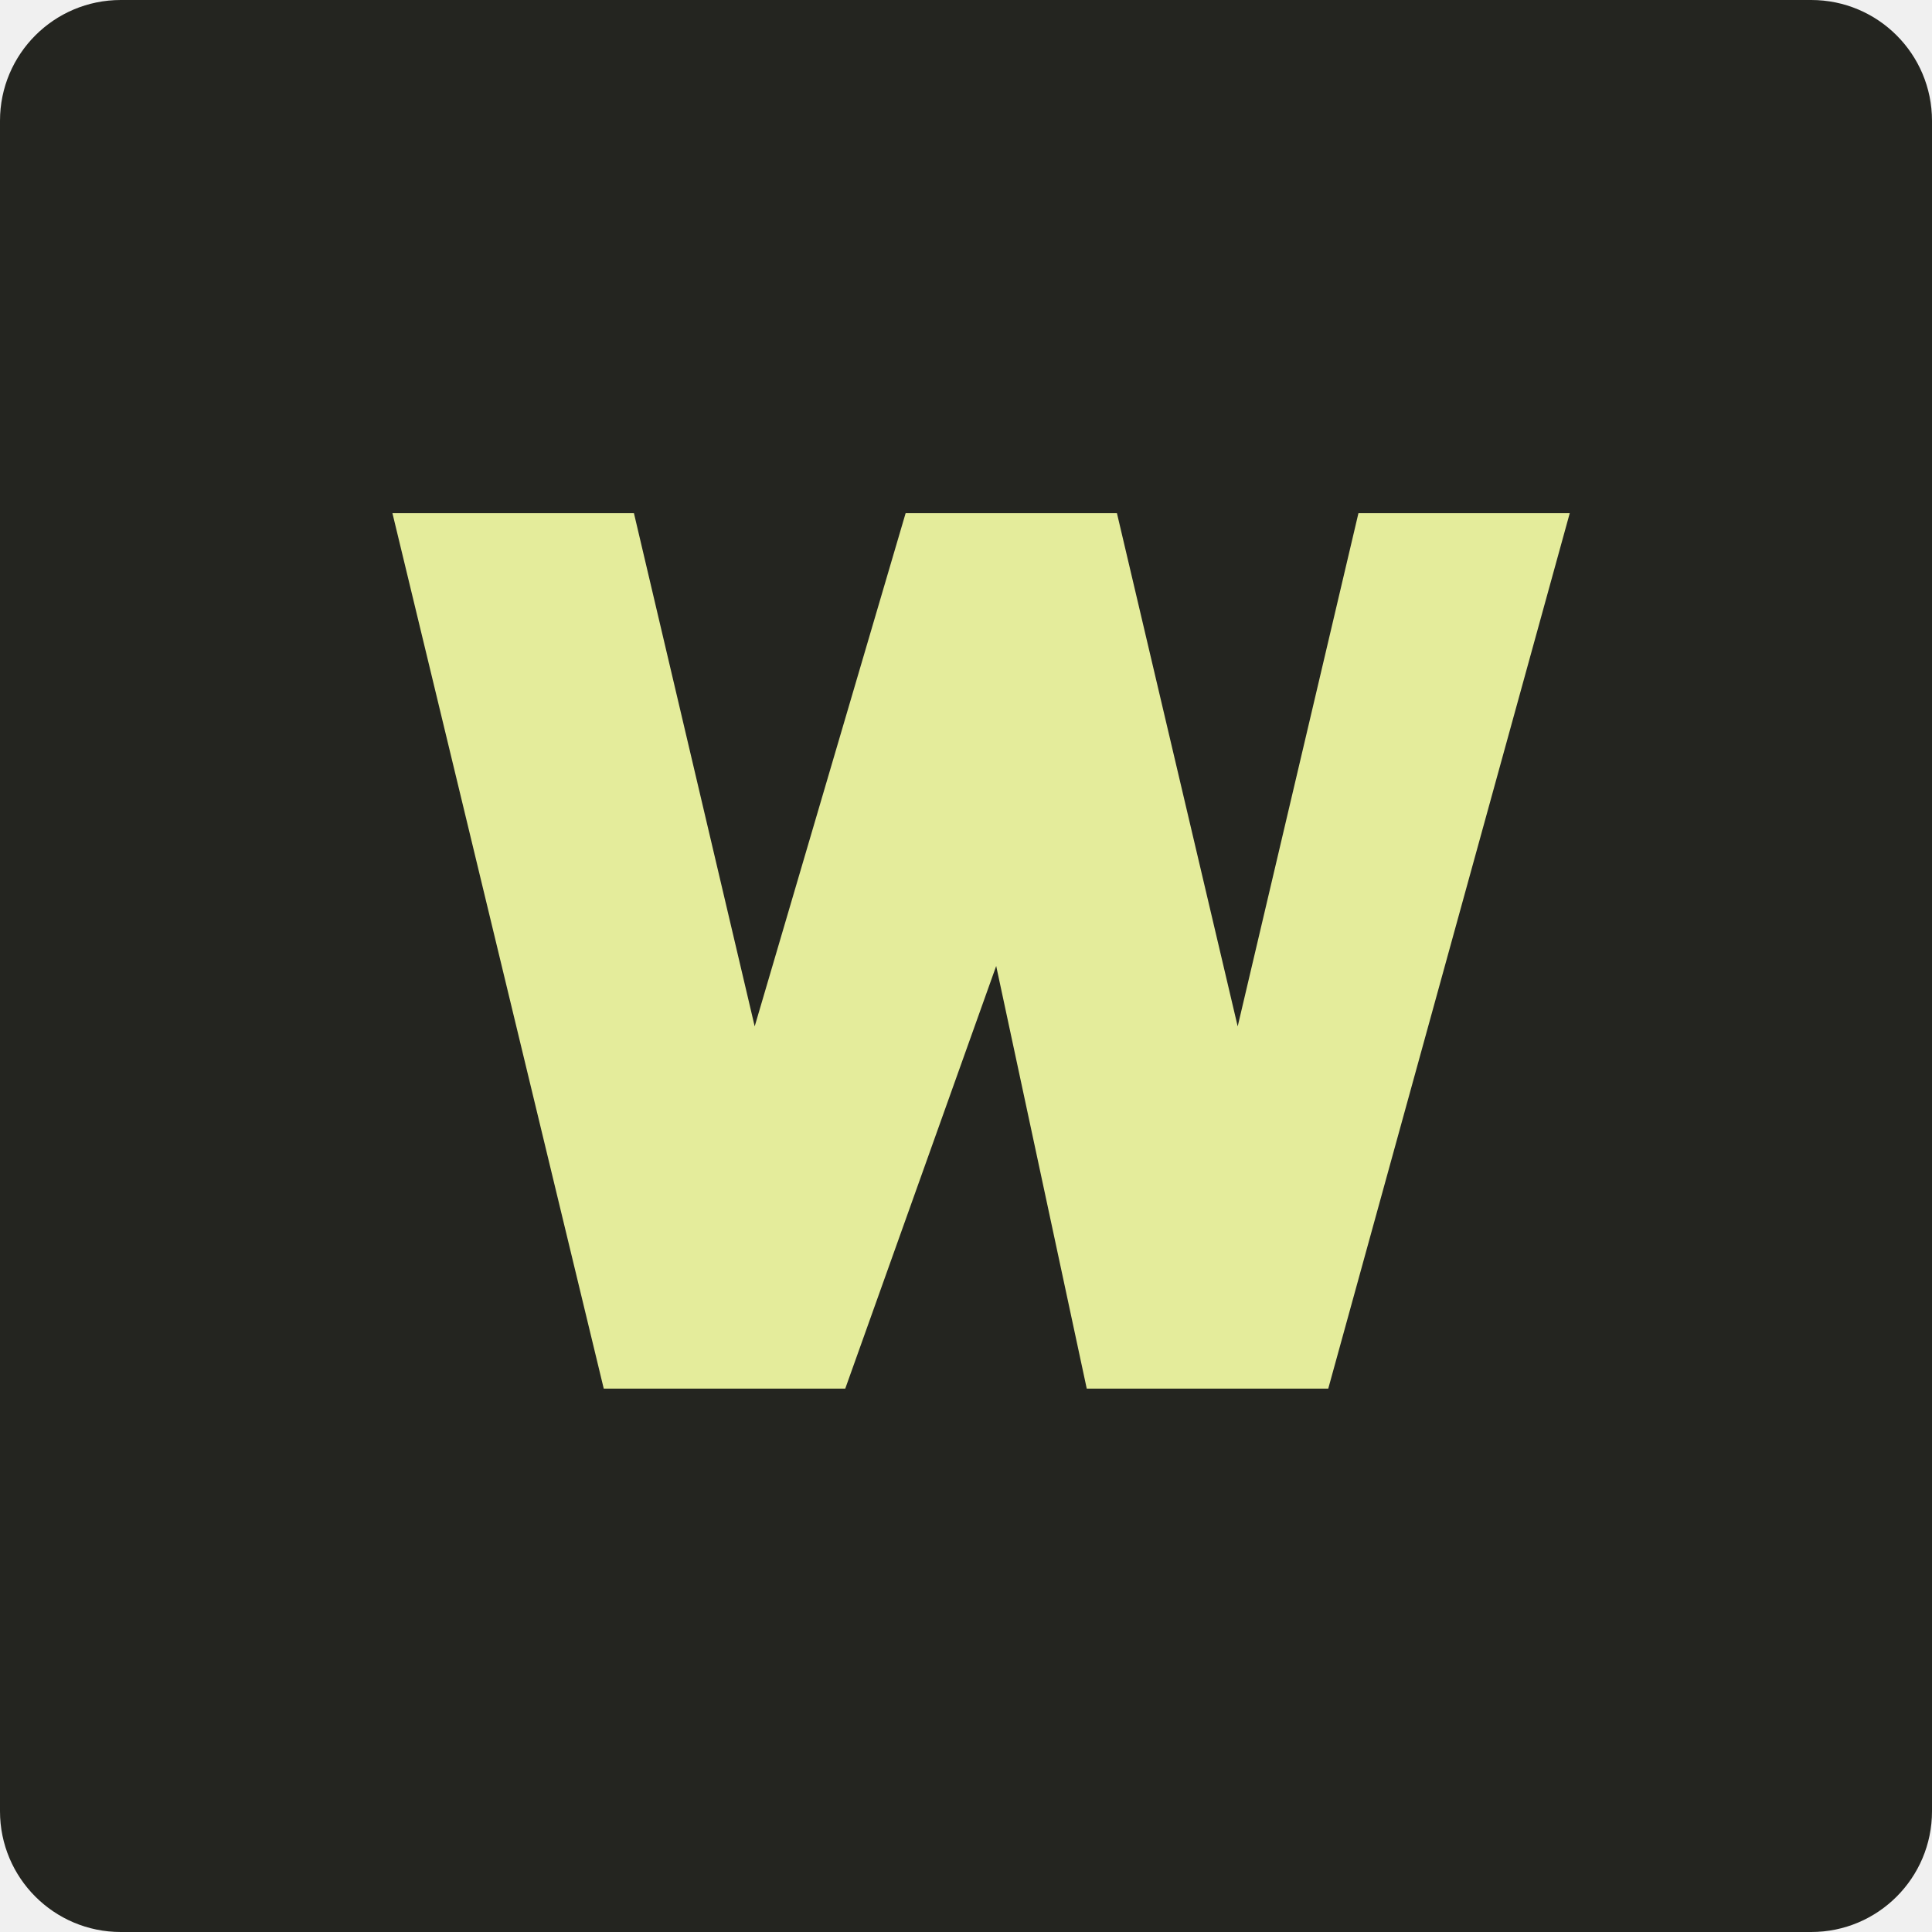
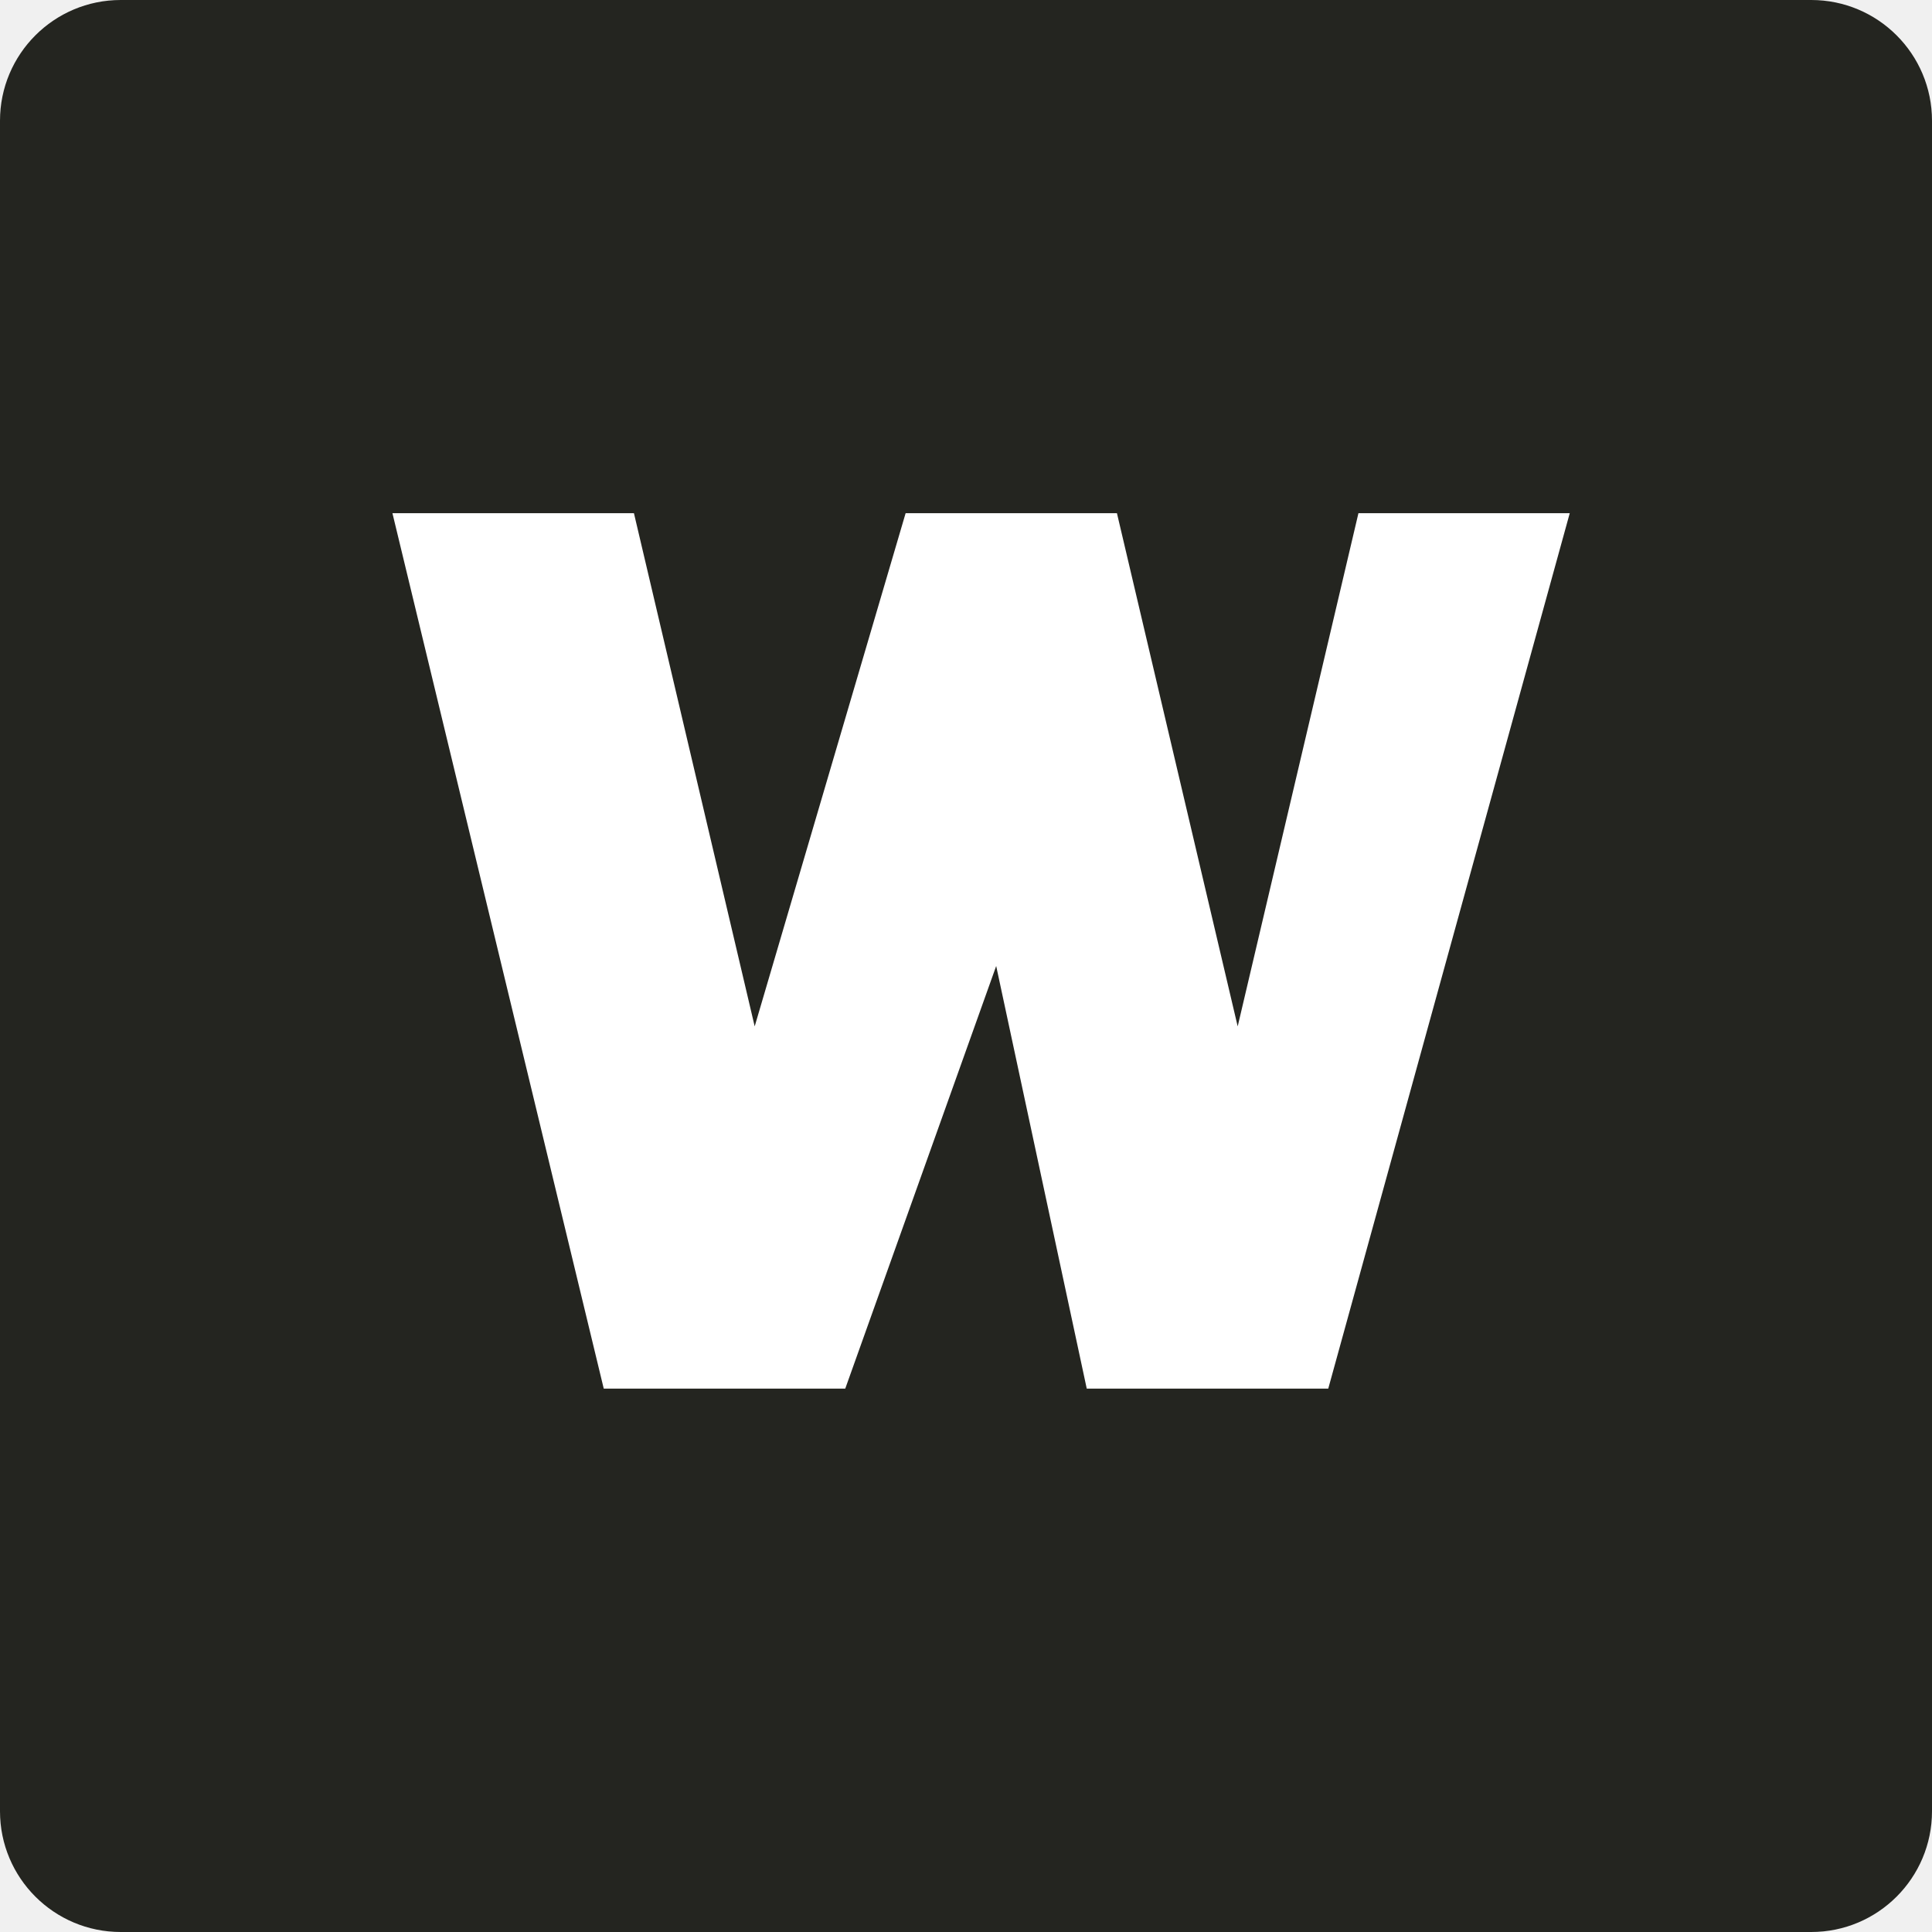
<svg xmlns="http://www.w3.org/2000/svg" viewBox="0 0 64 64">
  <rect width="64" height="64" rx="4" fill="#242520" />
-   <path d="M17 18h8l4 17 5-17h7l4 17 4-17h7L48 47h-8l-3-14-5 14h-8z" fill="#e4ec9b" transform="translate(-4 -1)" />
+   <path d="M17 18h8l4 17 5-17h7l4 17 4-17h7L48 47h-8l-3-14-5 14h-8z" fill="#ffffff" transform="translate(-4 -1)" />
</svg>
